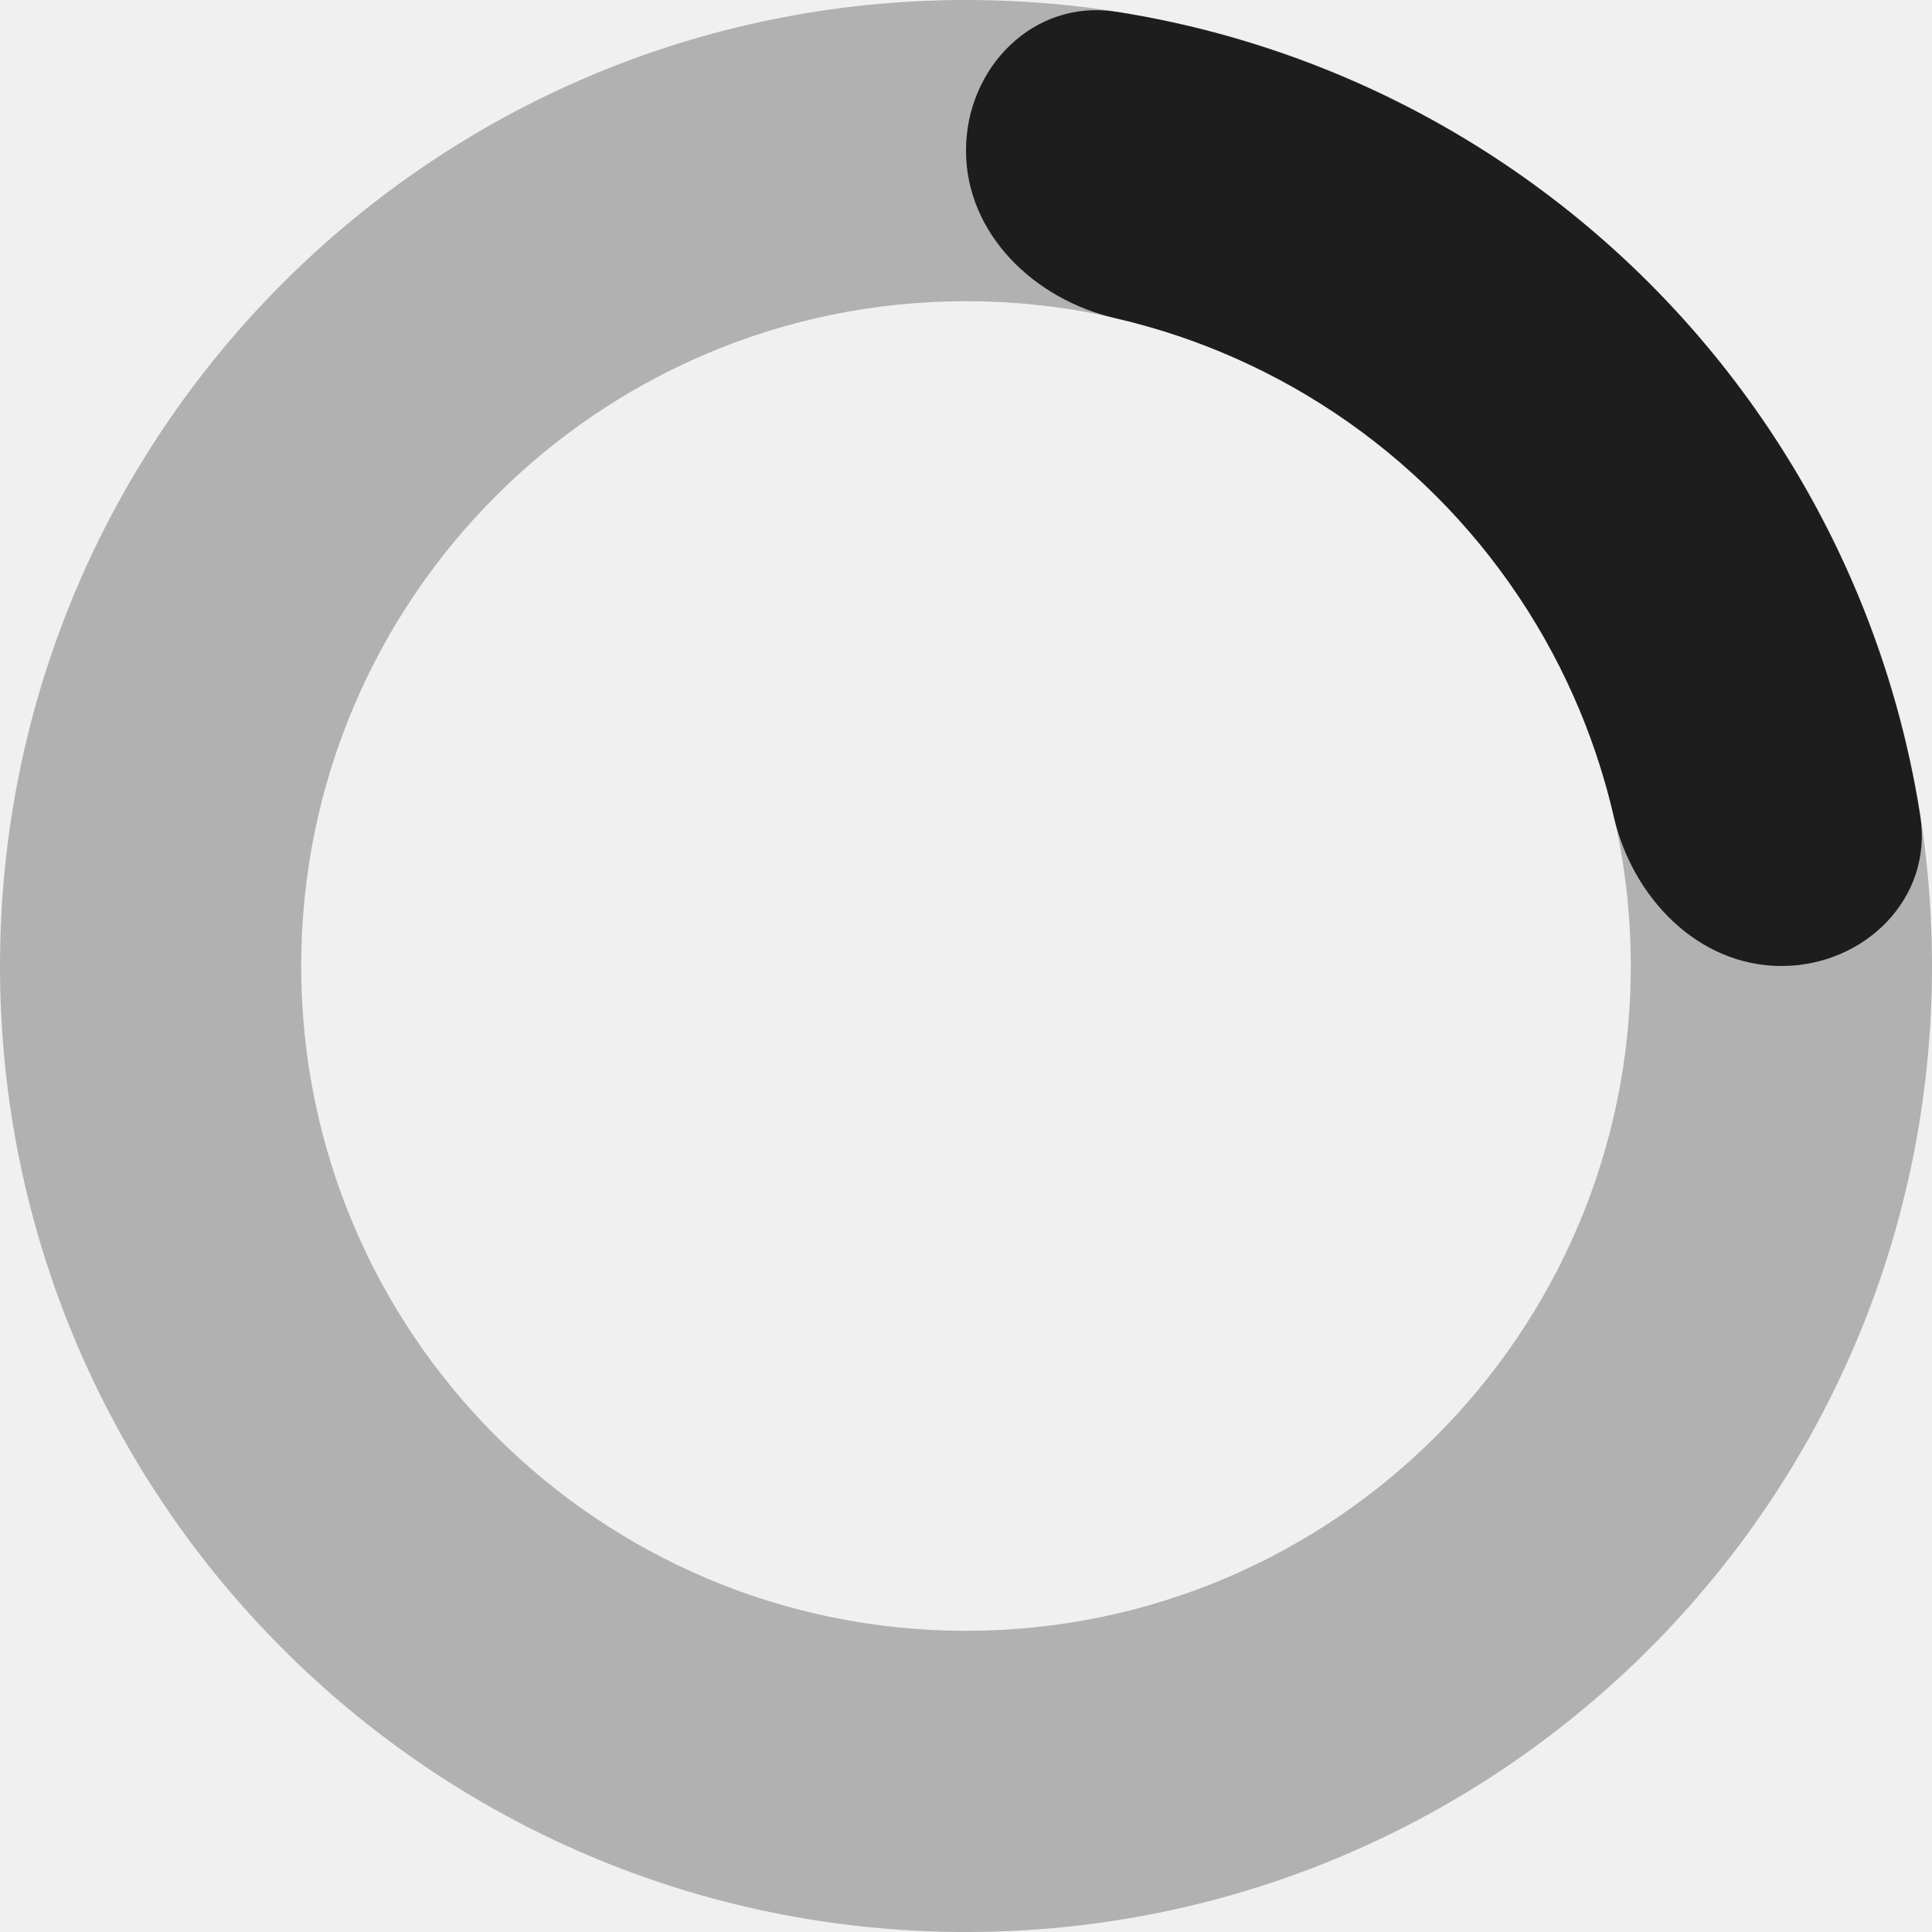
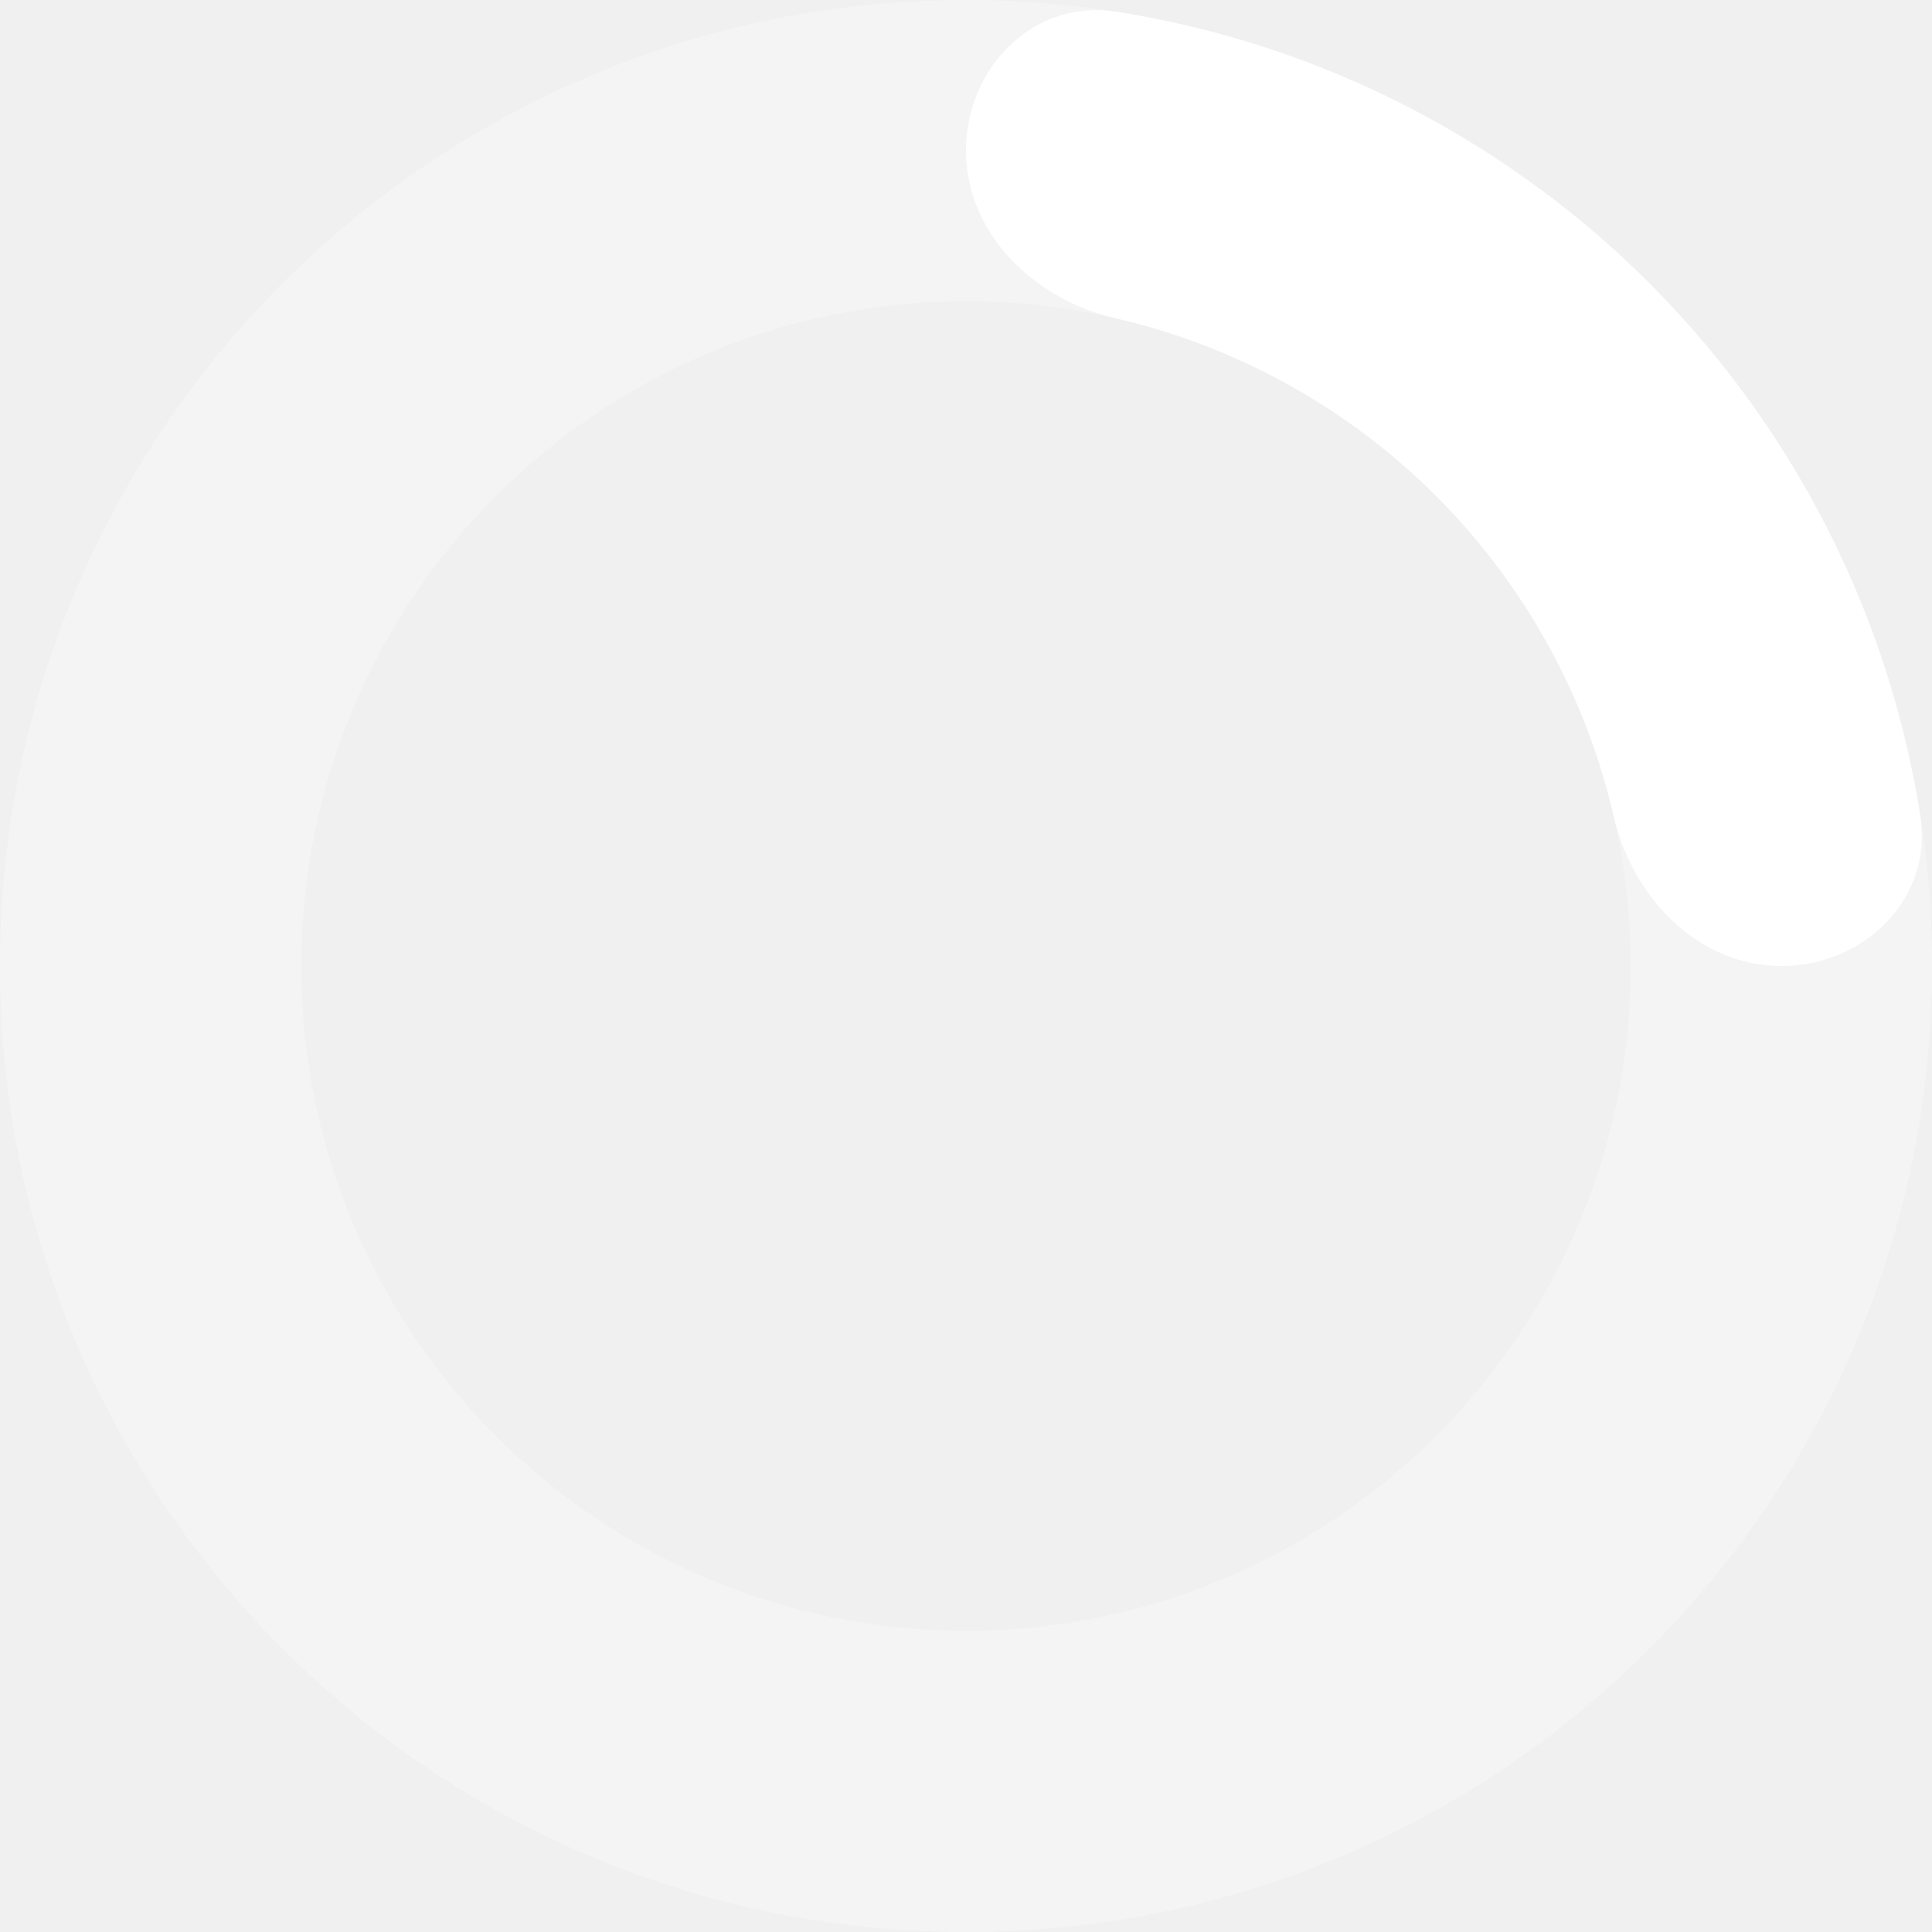
- <svg xmlns="http://www.w3.org/2000/svg" width="40" height="40" viewBox="0 0 40 40" fill="none">
-   <path opacity="0.3" d="M40 20C40 31.046 31.046 40 20 40C8.954 40 0 31.046 0 20C0 8.954 8.954 0 20 0C31.046 0 40 8.954 40 20ZM6.236 20C6.236 27.602 12.399 33.764 20 33.764C27.602 33.764 33.764 27.602 33.764 20C33.764 12.399 27.602 6.236 20 6.236C12.399 6.236 6.236 12.399 6.236 20Z" fill="#1d1d1d" />
-   <path d="M36.882 20C38.604 20 40.025 18.596 39.757 16.894C39.513 15.337 39.084 13.81 38.478 12.346C37.472 9.92 35.999 7.715 34.142 5.858C32.285 4.001 30.08 2.527 27.654 1.522C26.19 0.916 24.663 0.487 23.106 0.243C21.404 -0.025 20 1.396 20 3.118V3.118C20 4.84 21.413 6.201 23.092 6.588C23.833 6.759 24.561 6.991 25.267 7.284C26.937 7.976 28.454 8.99 29.732 10.268C31.011 11.546 32.024 13.063 32.716 14.733C33.008 15.439 33.241 16.167 33.412 16.908C33.799 18.587 35.16 20 36.882 20V20Z" fill="#1d1d1d" />
+ <svg xmlns="http://www.w3.org/2000/svg" width="38" height="38" viewBox="0 0 38 38" fill="none">
+   <path opacity="0.3" d="M38 19C38 29.493 29.493 38 19 38C8.507 38 0 29.493 0 19C0 8.507 8.507 0 19 0C29.493 0 38 8.507 38 19ZM5.925 19C5.925 26.221 11.779 32.075 19 32.075C26.221 32.075 32.075 26.221 32.075 19C32.075 11.779 26.221 5.925 19 5.925C11.779 5.925 5.925 11.779 5.925 19Z" fill="white" />
+   <path d="M35.038 19C36.674 19 38.024 17.666 37.77 16.05C37.537 14.57 37.13 13.119 36.554 11.729C35.599 9.424 34.199 7.329 32.435 5.565C30.671 3.801 28.576 2.401 26.271 1.446C24.881 0.87 23.43 0.463 21.95 0.23C20.334 -0.024 19 1.326 19 2.962V2.962C19 4.598 20.343 5.891 21.937 6.259C22.641 6.421 23.333 6.642 24.004 6.92C25.59 7.577 27.032 8.54 28.246 9.754C29.46 10.968 30.423 12.41 31.08 13.996C31.358 14.667 31.579 15.359 31.741 16.063C32.109 17.657 33.402 19 35.038 19V19Z" fill="white" />
</svg>
